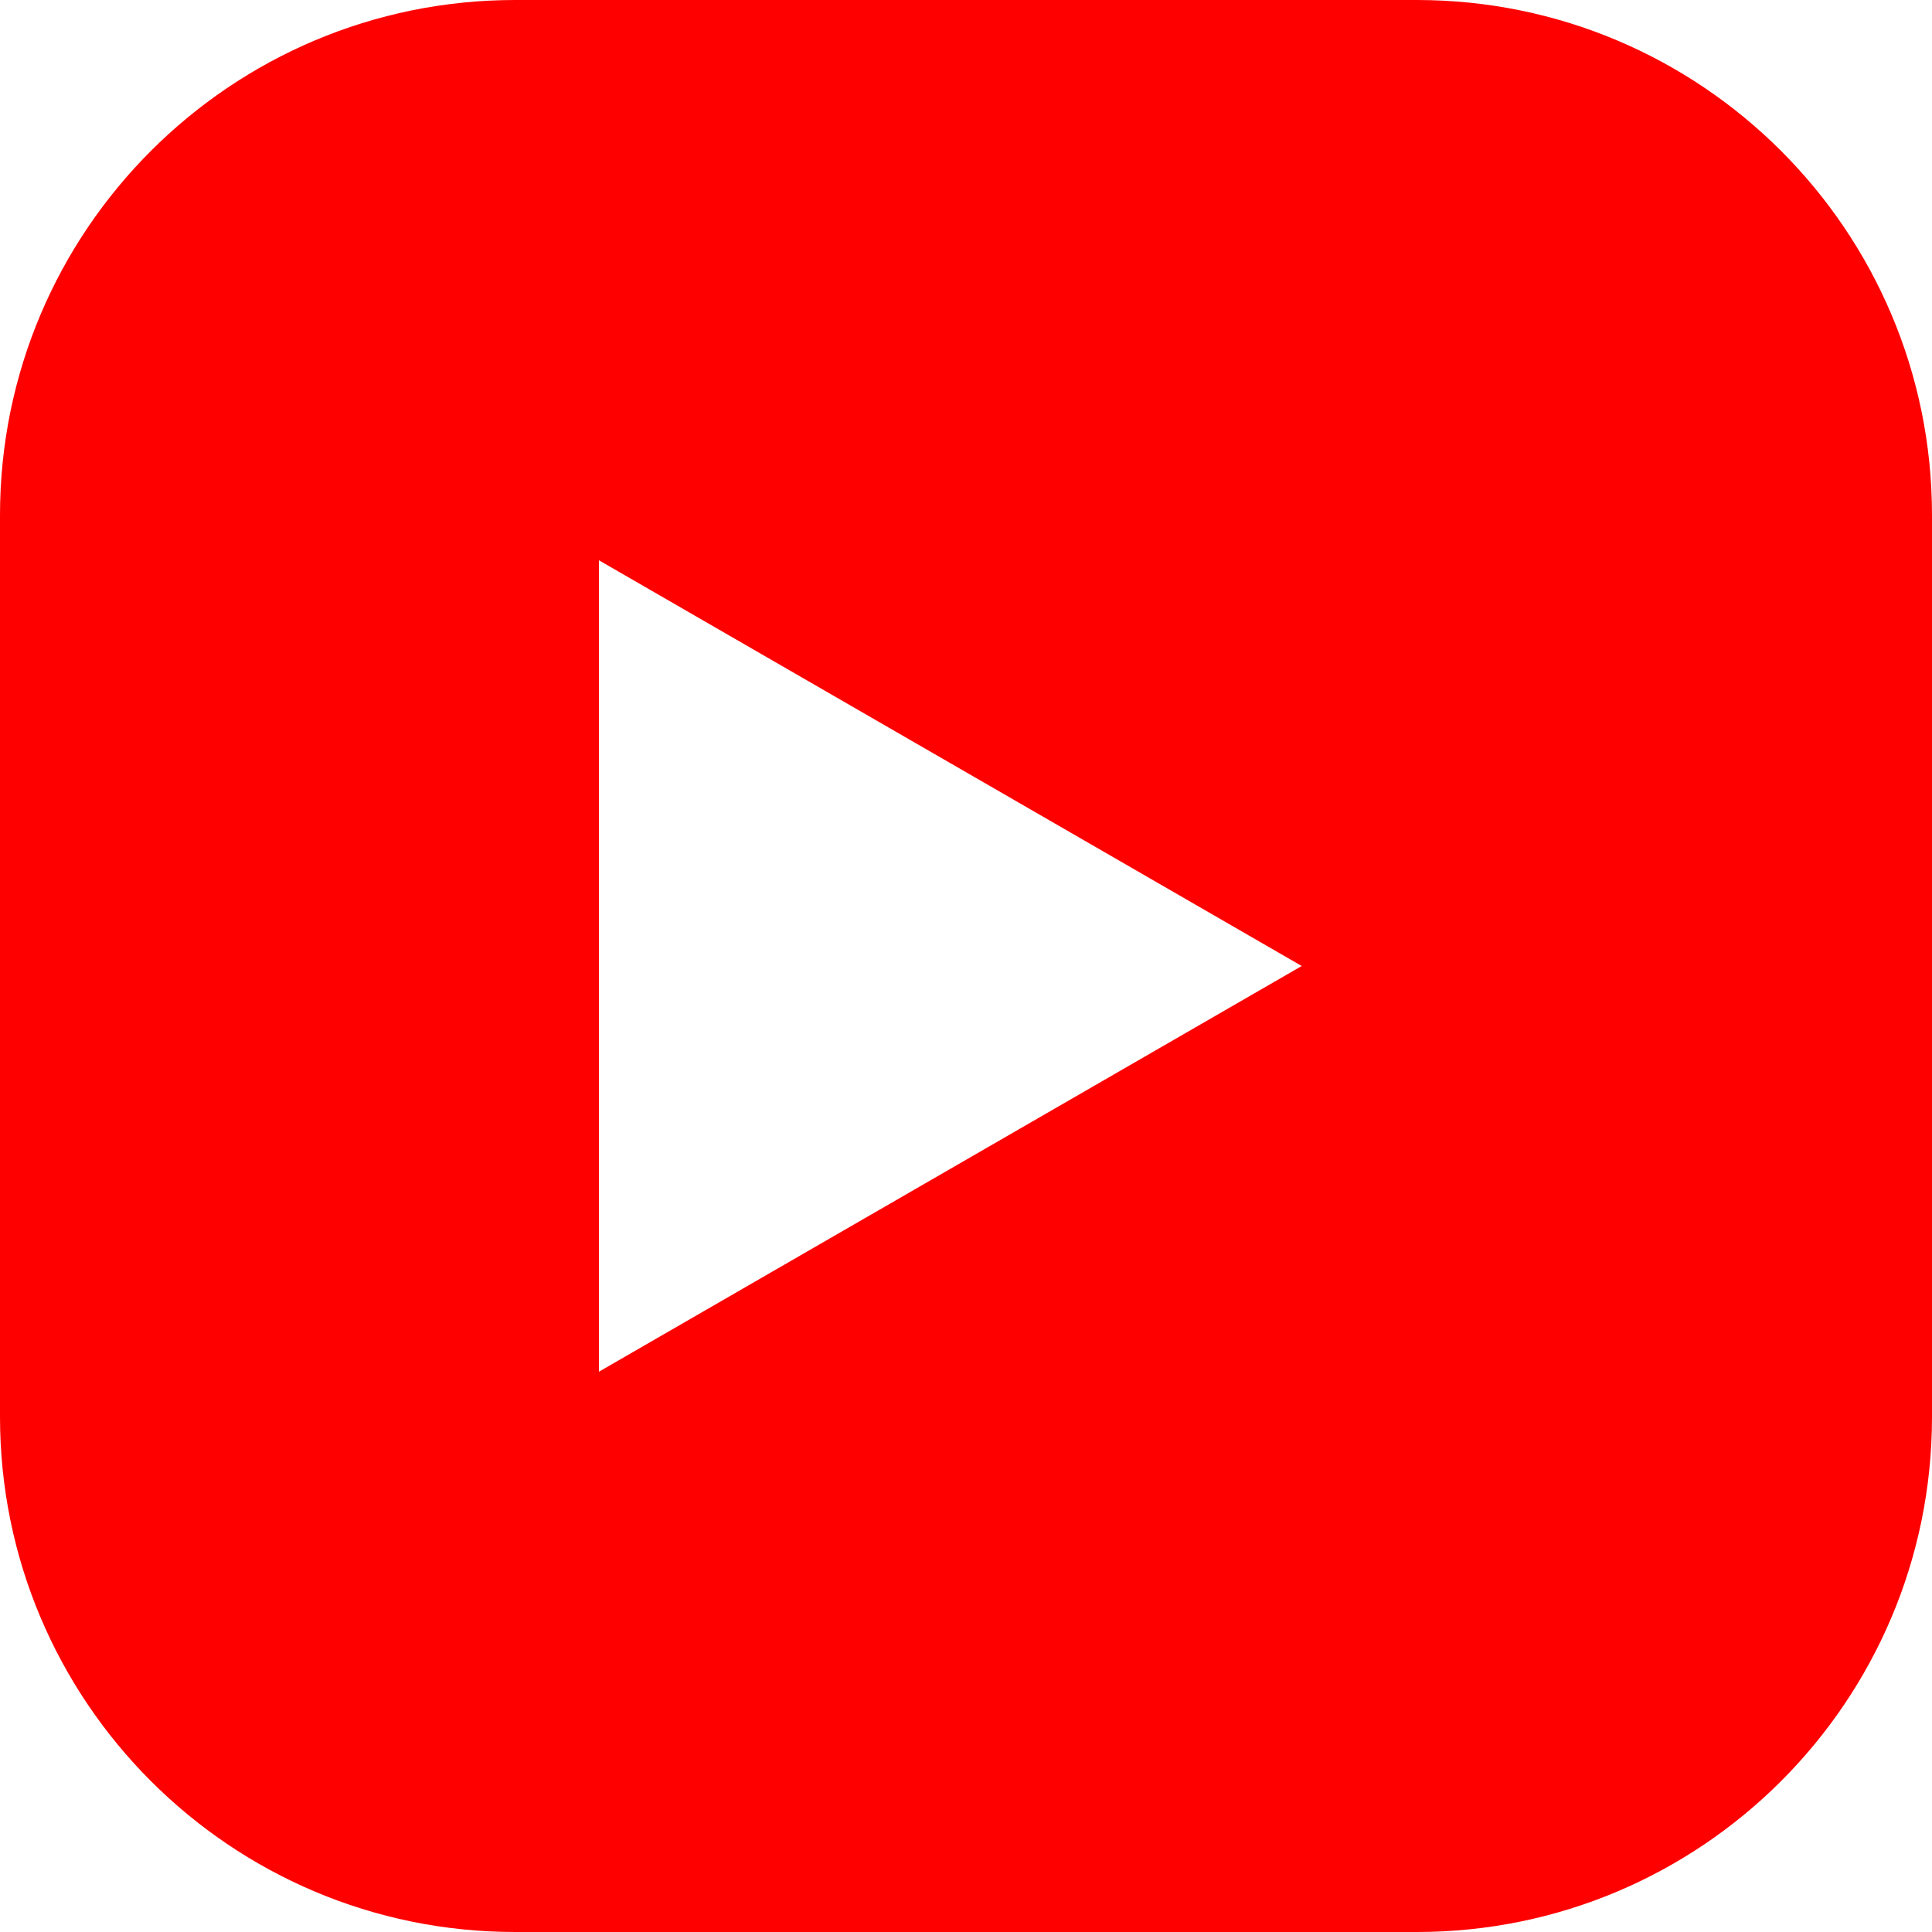
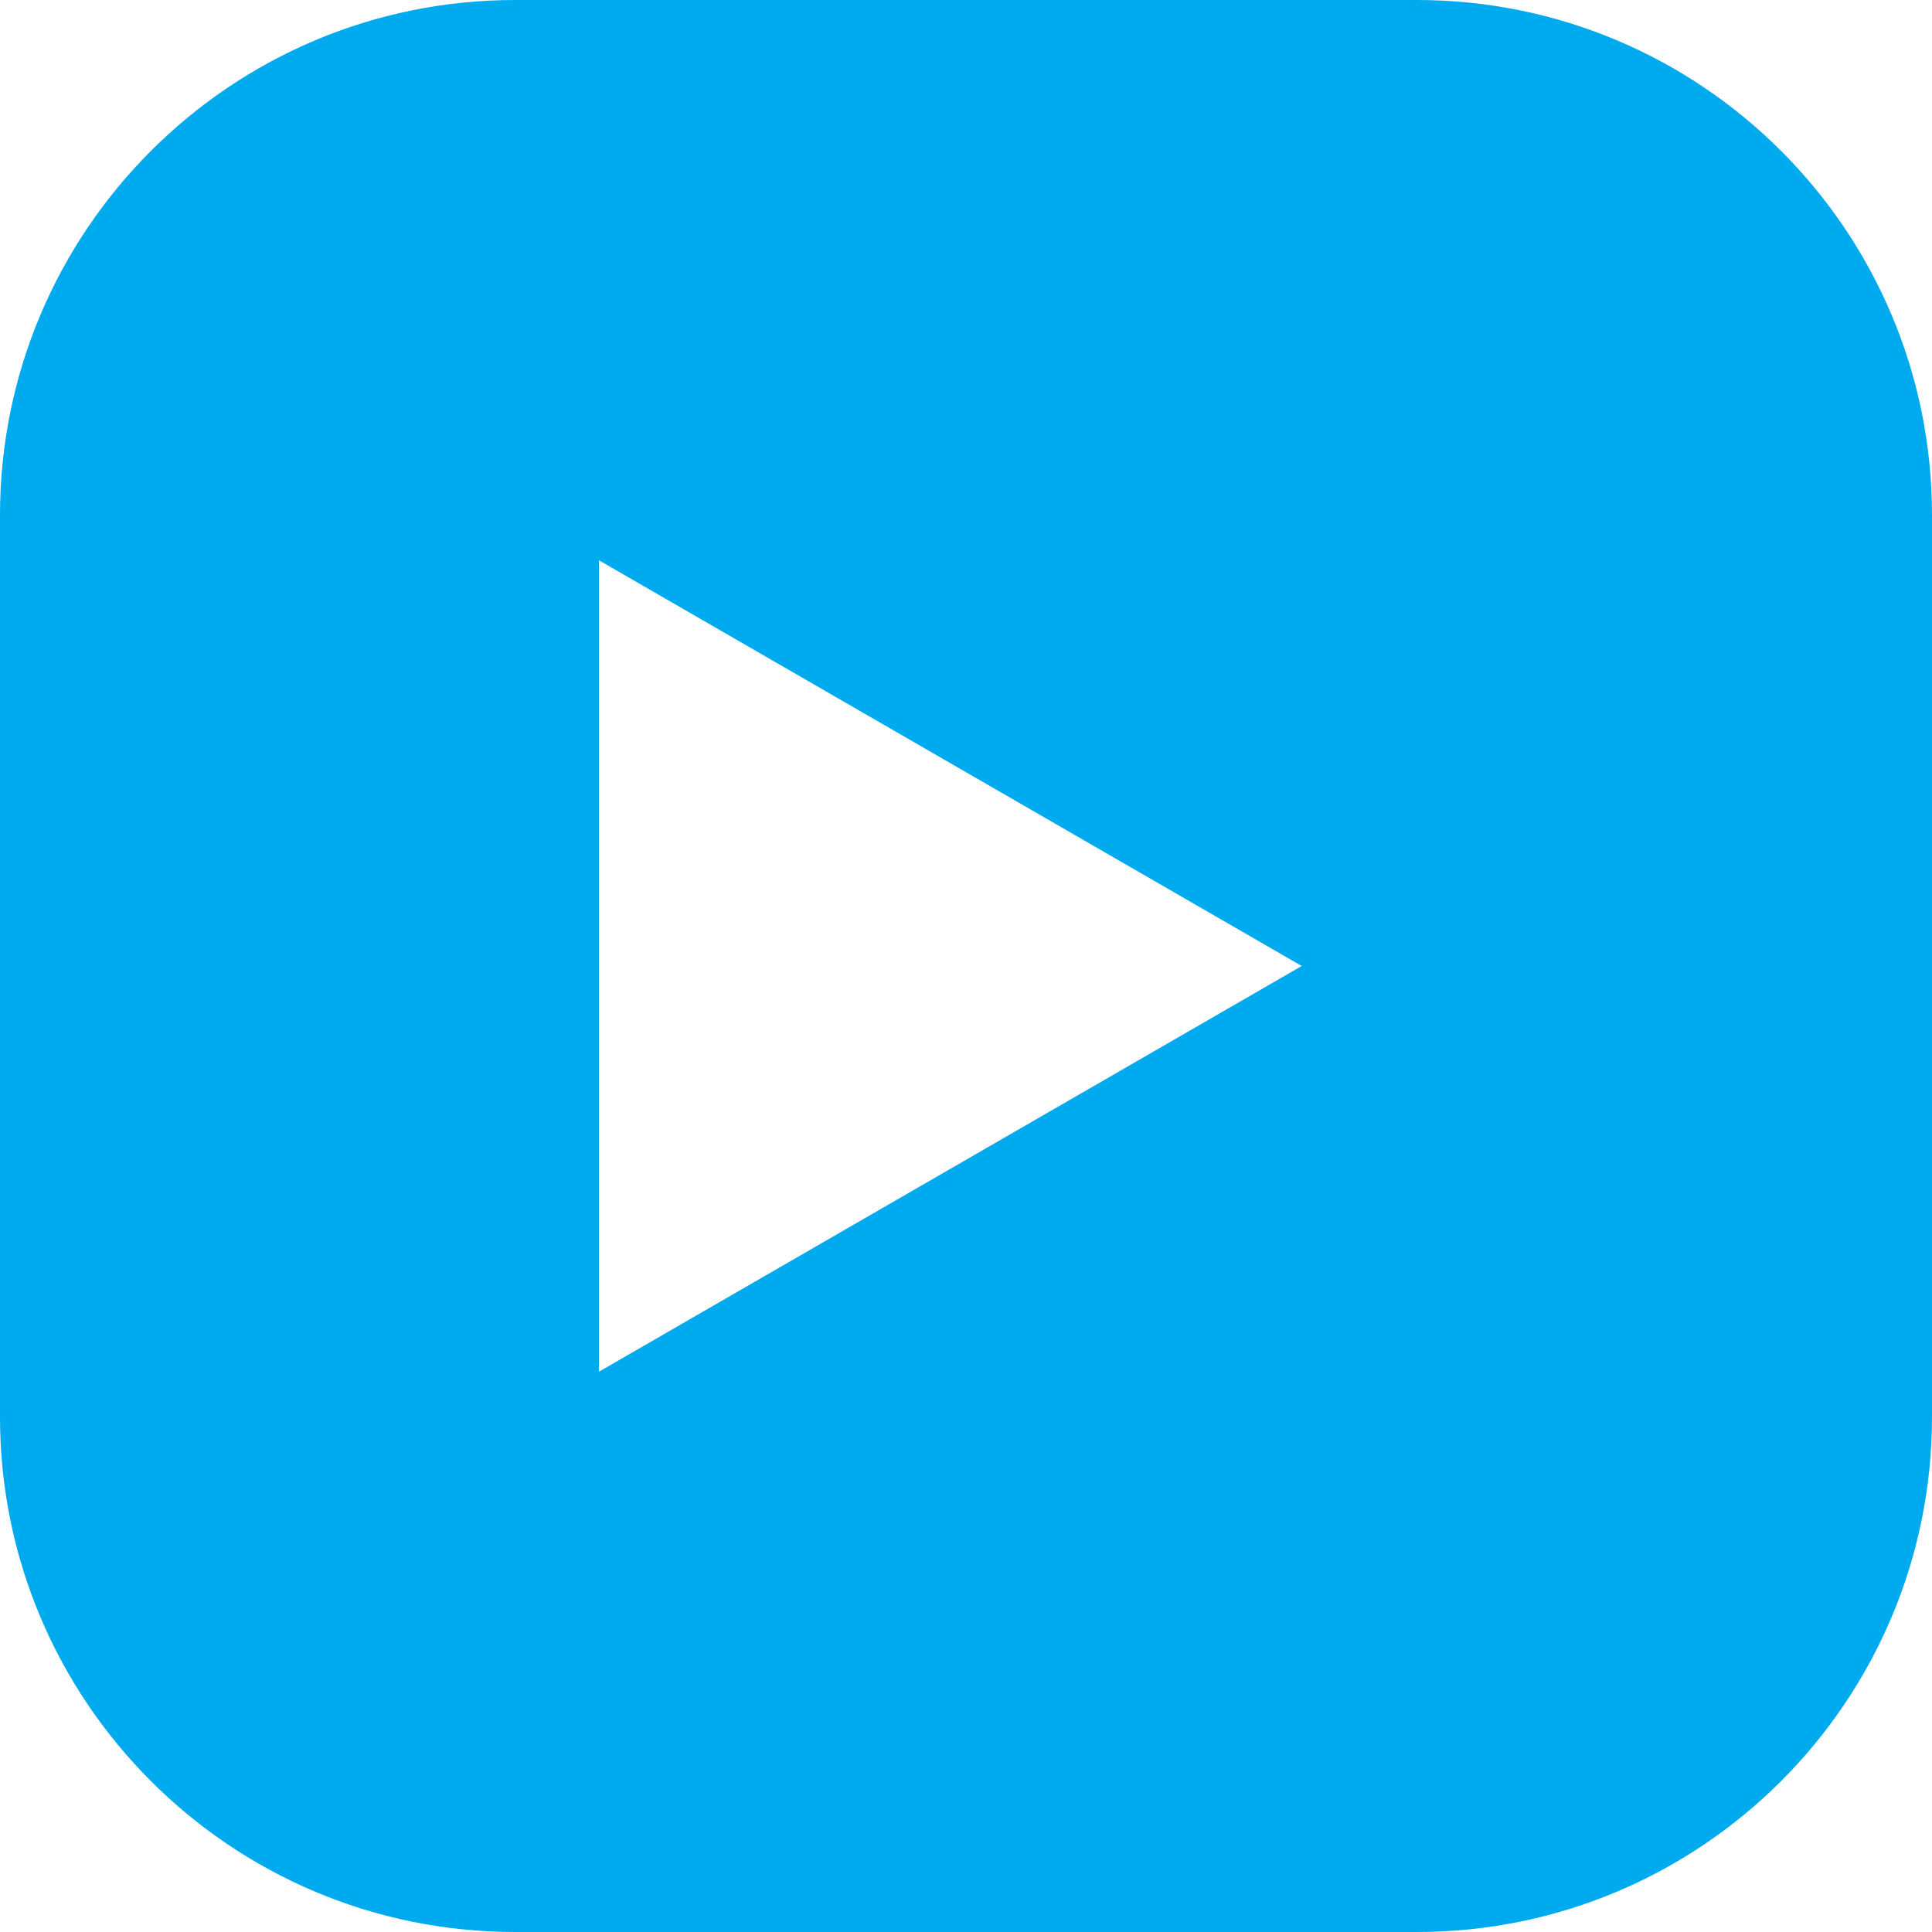
<svg xmlns="http://www.w3.org/2000/svg" aria-label="youtube" class="a4e icon" width="30" height="30" viewBox="0 0 30 30" fill="none">
  <g fill="currentColor">
-     <path fill-rule="evenodd" clip-rule="evenodd" d="M8 0C3.582 0 0 3.582 0 8V22C0 26.418 3.582 30 8 30H22C26.418 30 30 26.418 30 22V8C30 3.582 26.418 0 22 0H8ZM20.213 15L9.3 21.3V8.7L20.213 15Z" fill="red" />
+     <path fill-rule="evenodd" clip-rule="evenodd" d="M8 0C3.582 0 0 3.582 0 8V22C0 26.418 3.582 30 8 30H22C26.418 30 30 26.418 30 22V8C30 3.582 26.418 0 22 0H8ZM20.213 15L9.3 21.3V8.7L20.213 15Z" fill="#00aaee" />
  </g>
</svg>
